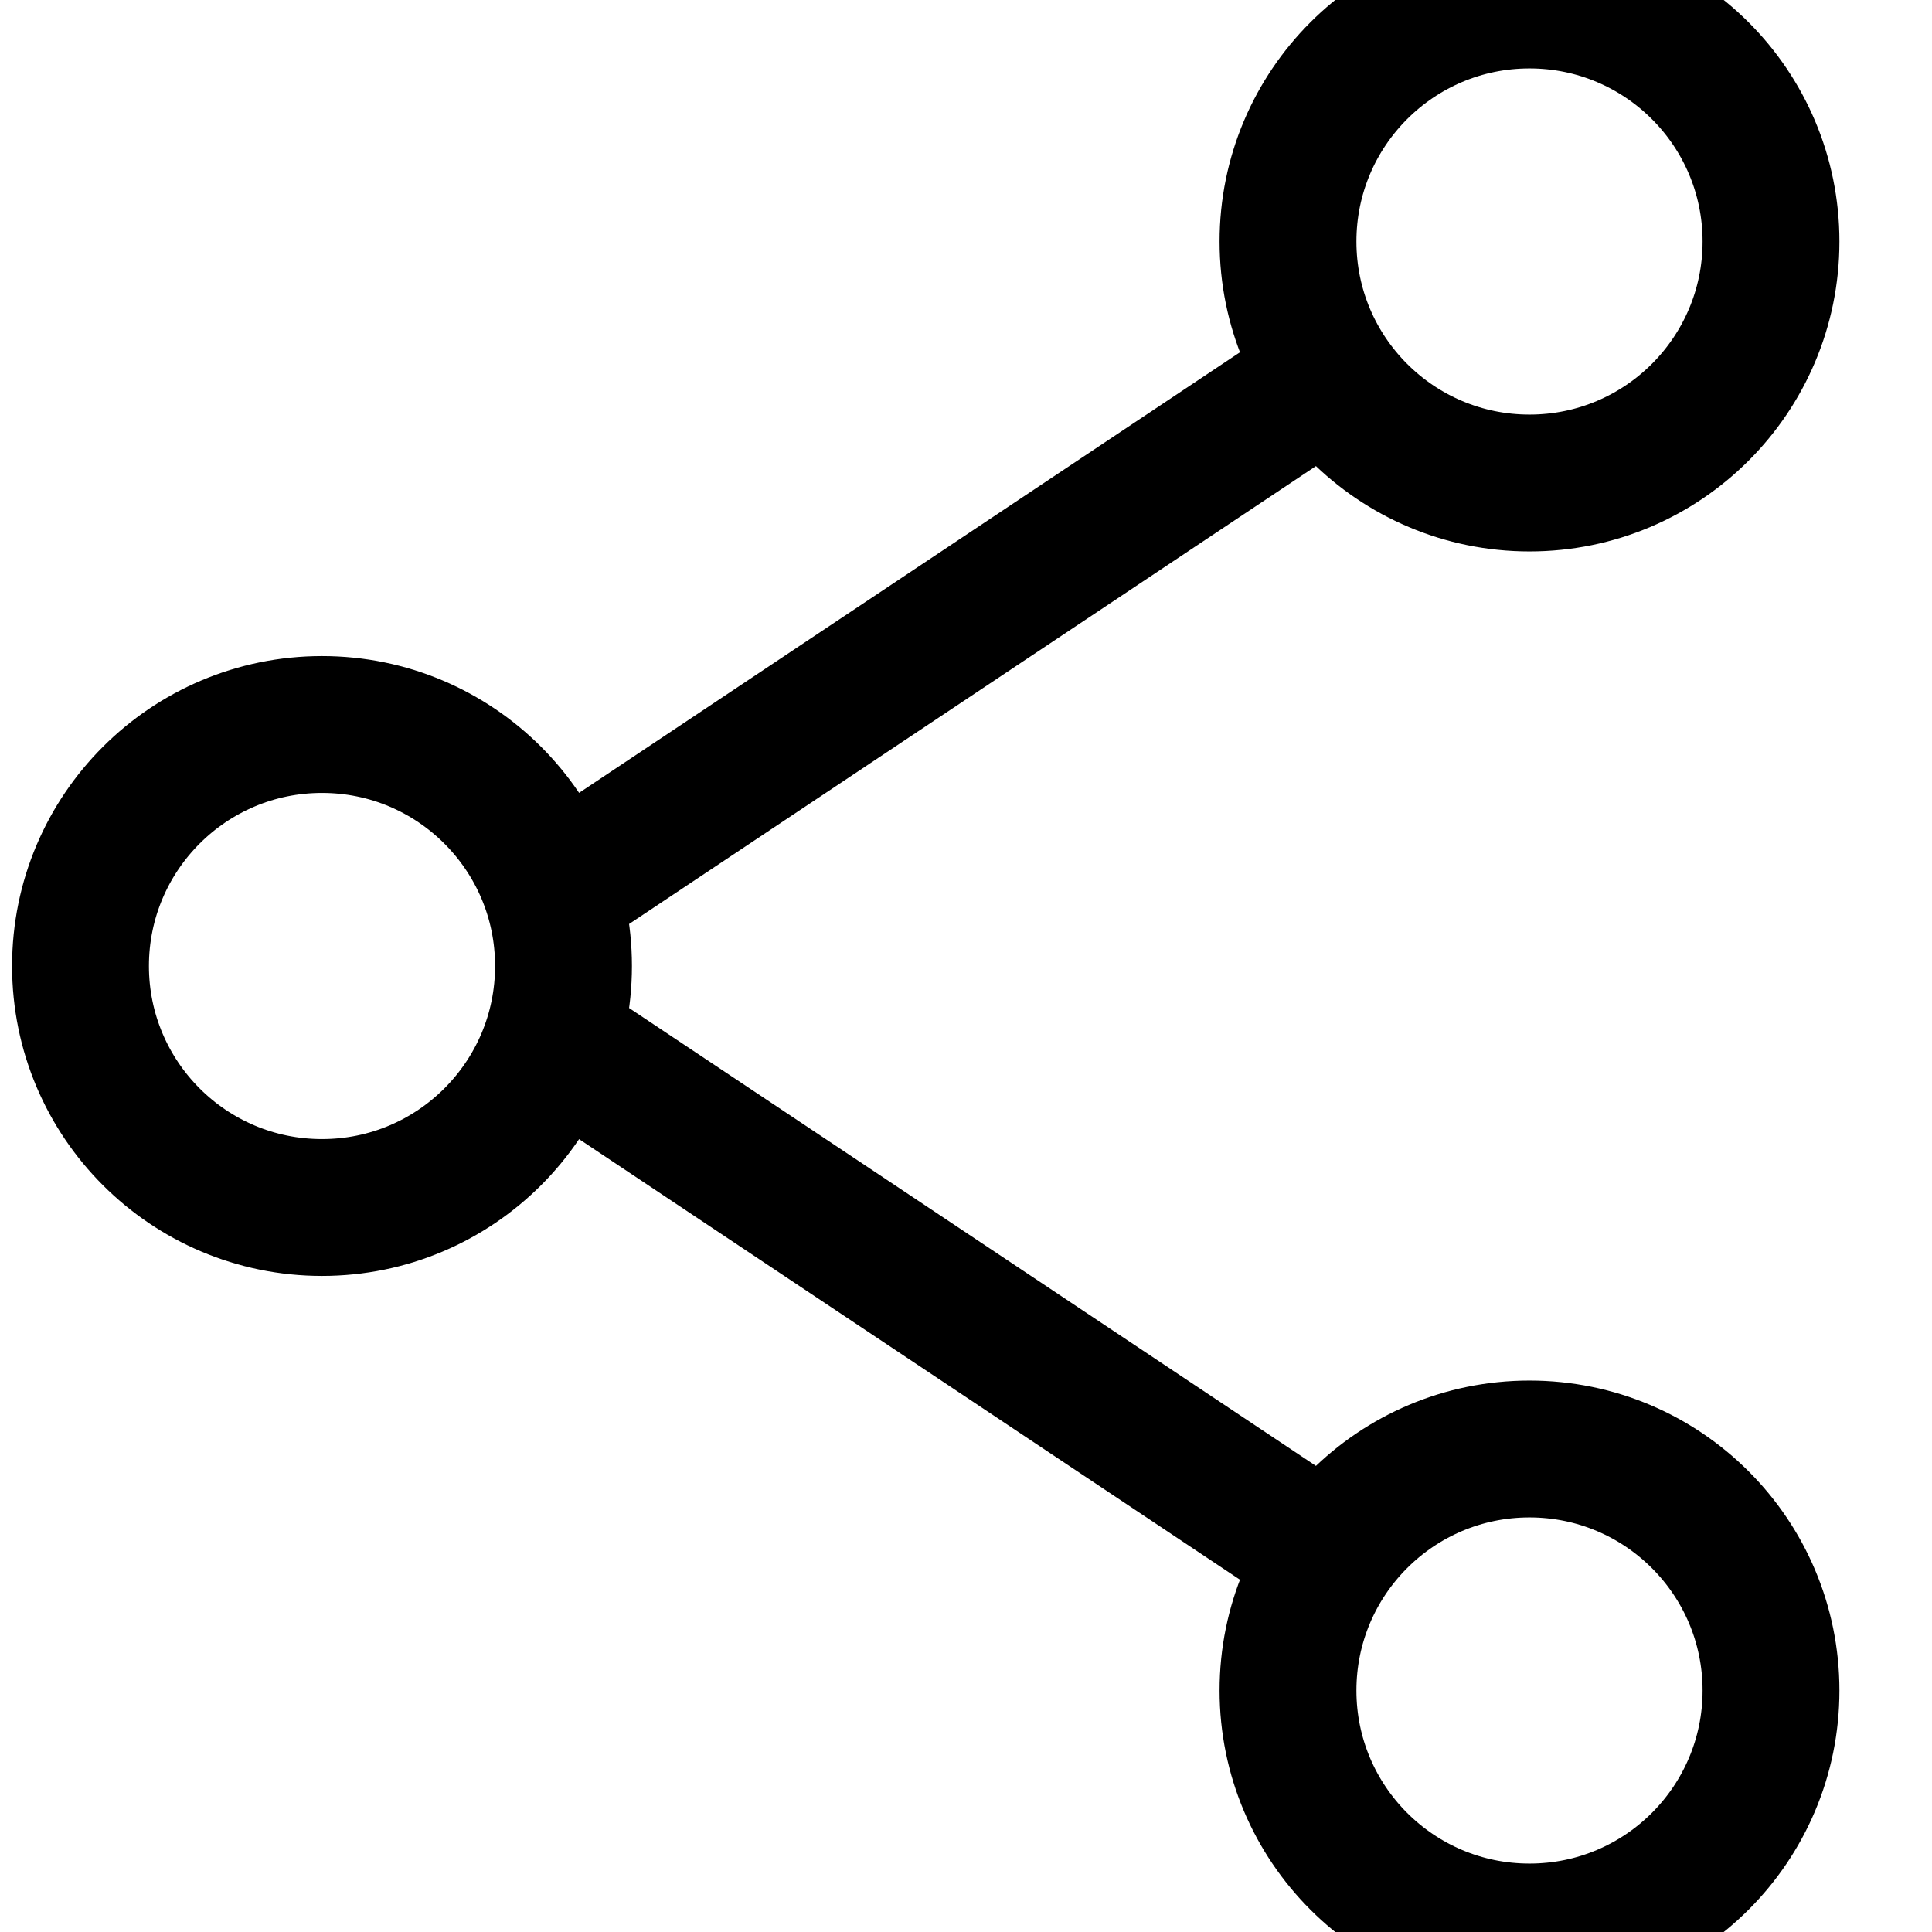
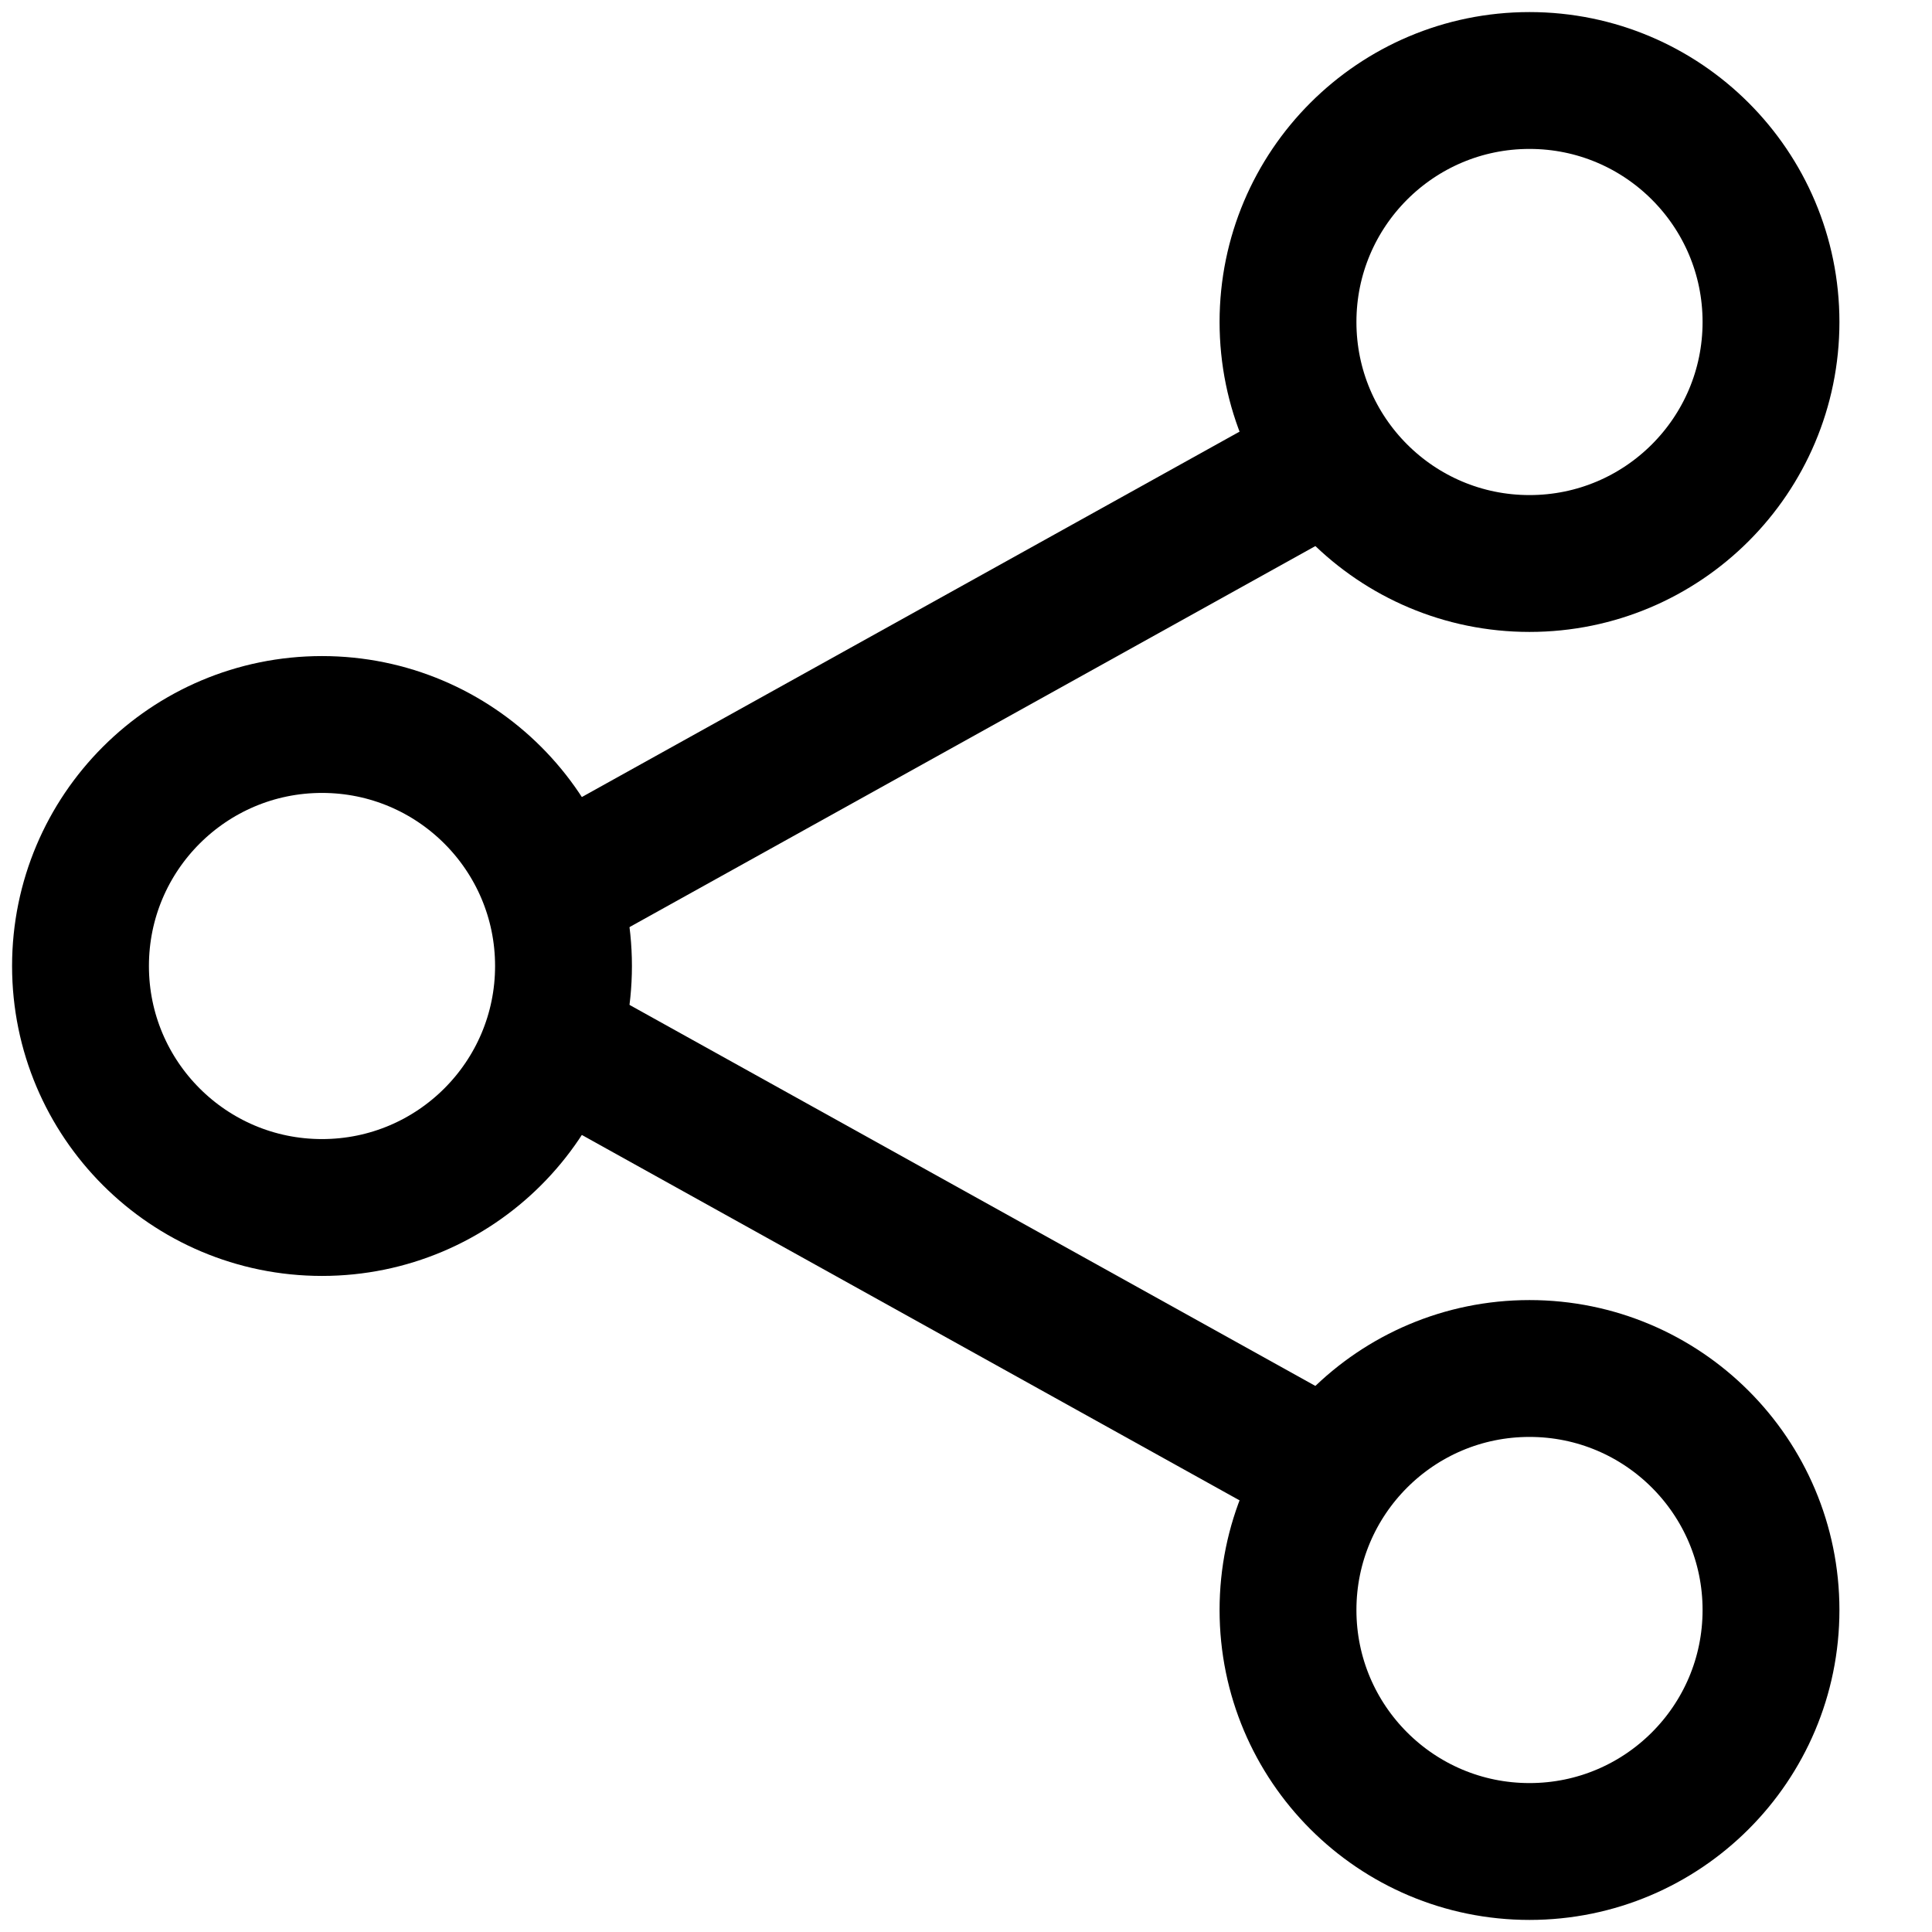
<svg xmlns="http://www.w3.org/2000/svg" width="24" height="24" viewBox="0 0 24 24" fill="none" stroke="currentColor" stroke-width="1.7" stroke-linecap="round" stroke-linejoin="round">
-   <path d="M7 11l9-6M7 13l9 6M7 12a3 3 0 11-6 0 3 3 0 016 0M22 3a3 3 0 11-6 0 3 3 0 016 0M22 21a3 3 0 11-6 0 3 3 0 016 0" />
+   <path d="M7 11l9-5M7 13l9 5" />
+   <circle cx="4" cy="12" r="3" />
+   <circle cx="19" cy="4" r="3" />
+   <circle cx="19" cy="20" r="3" />
</svg>
